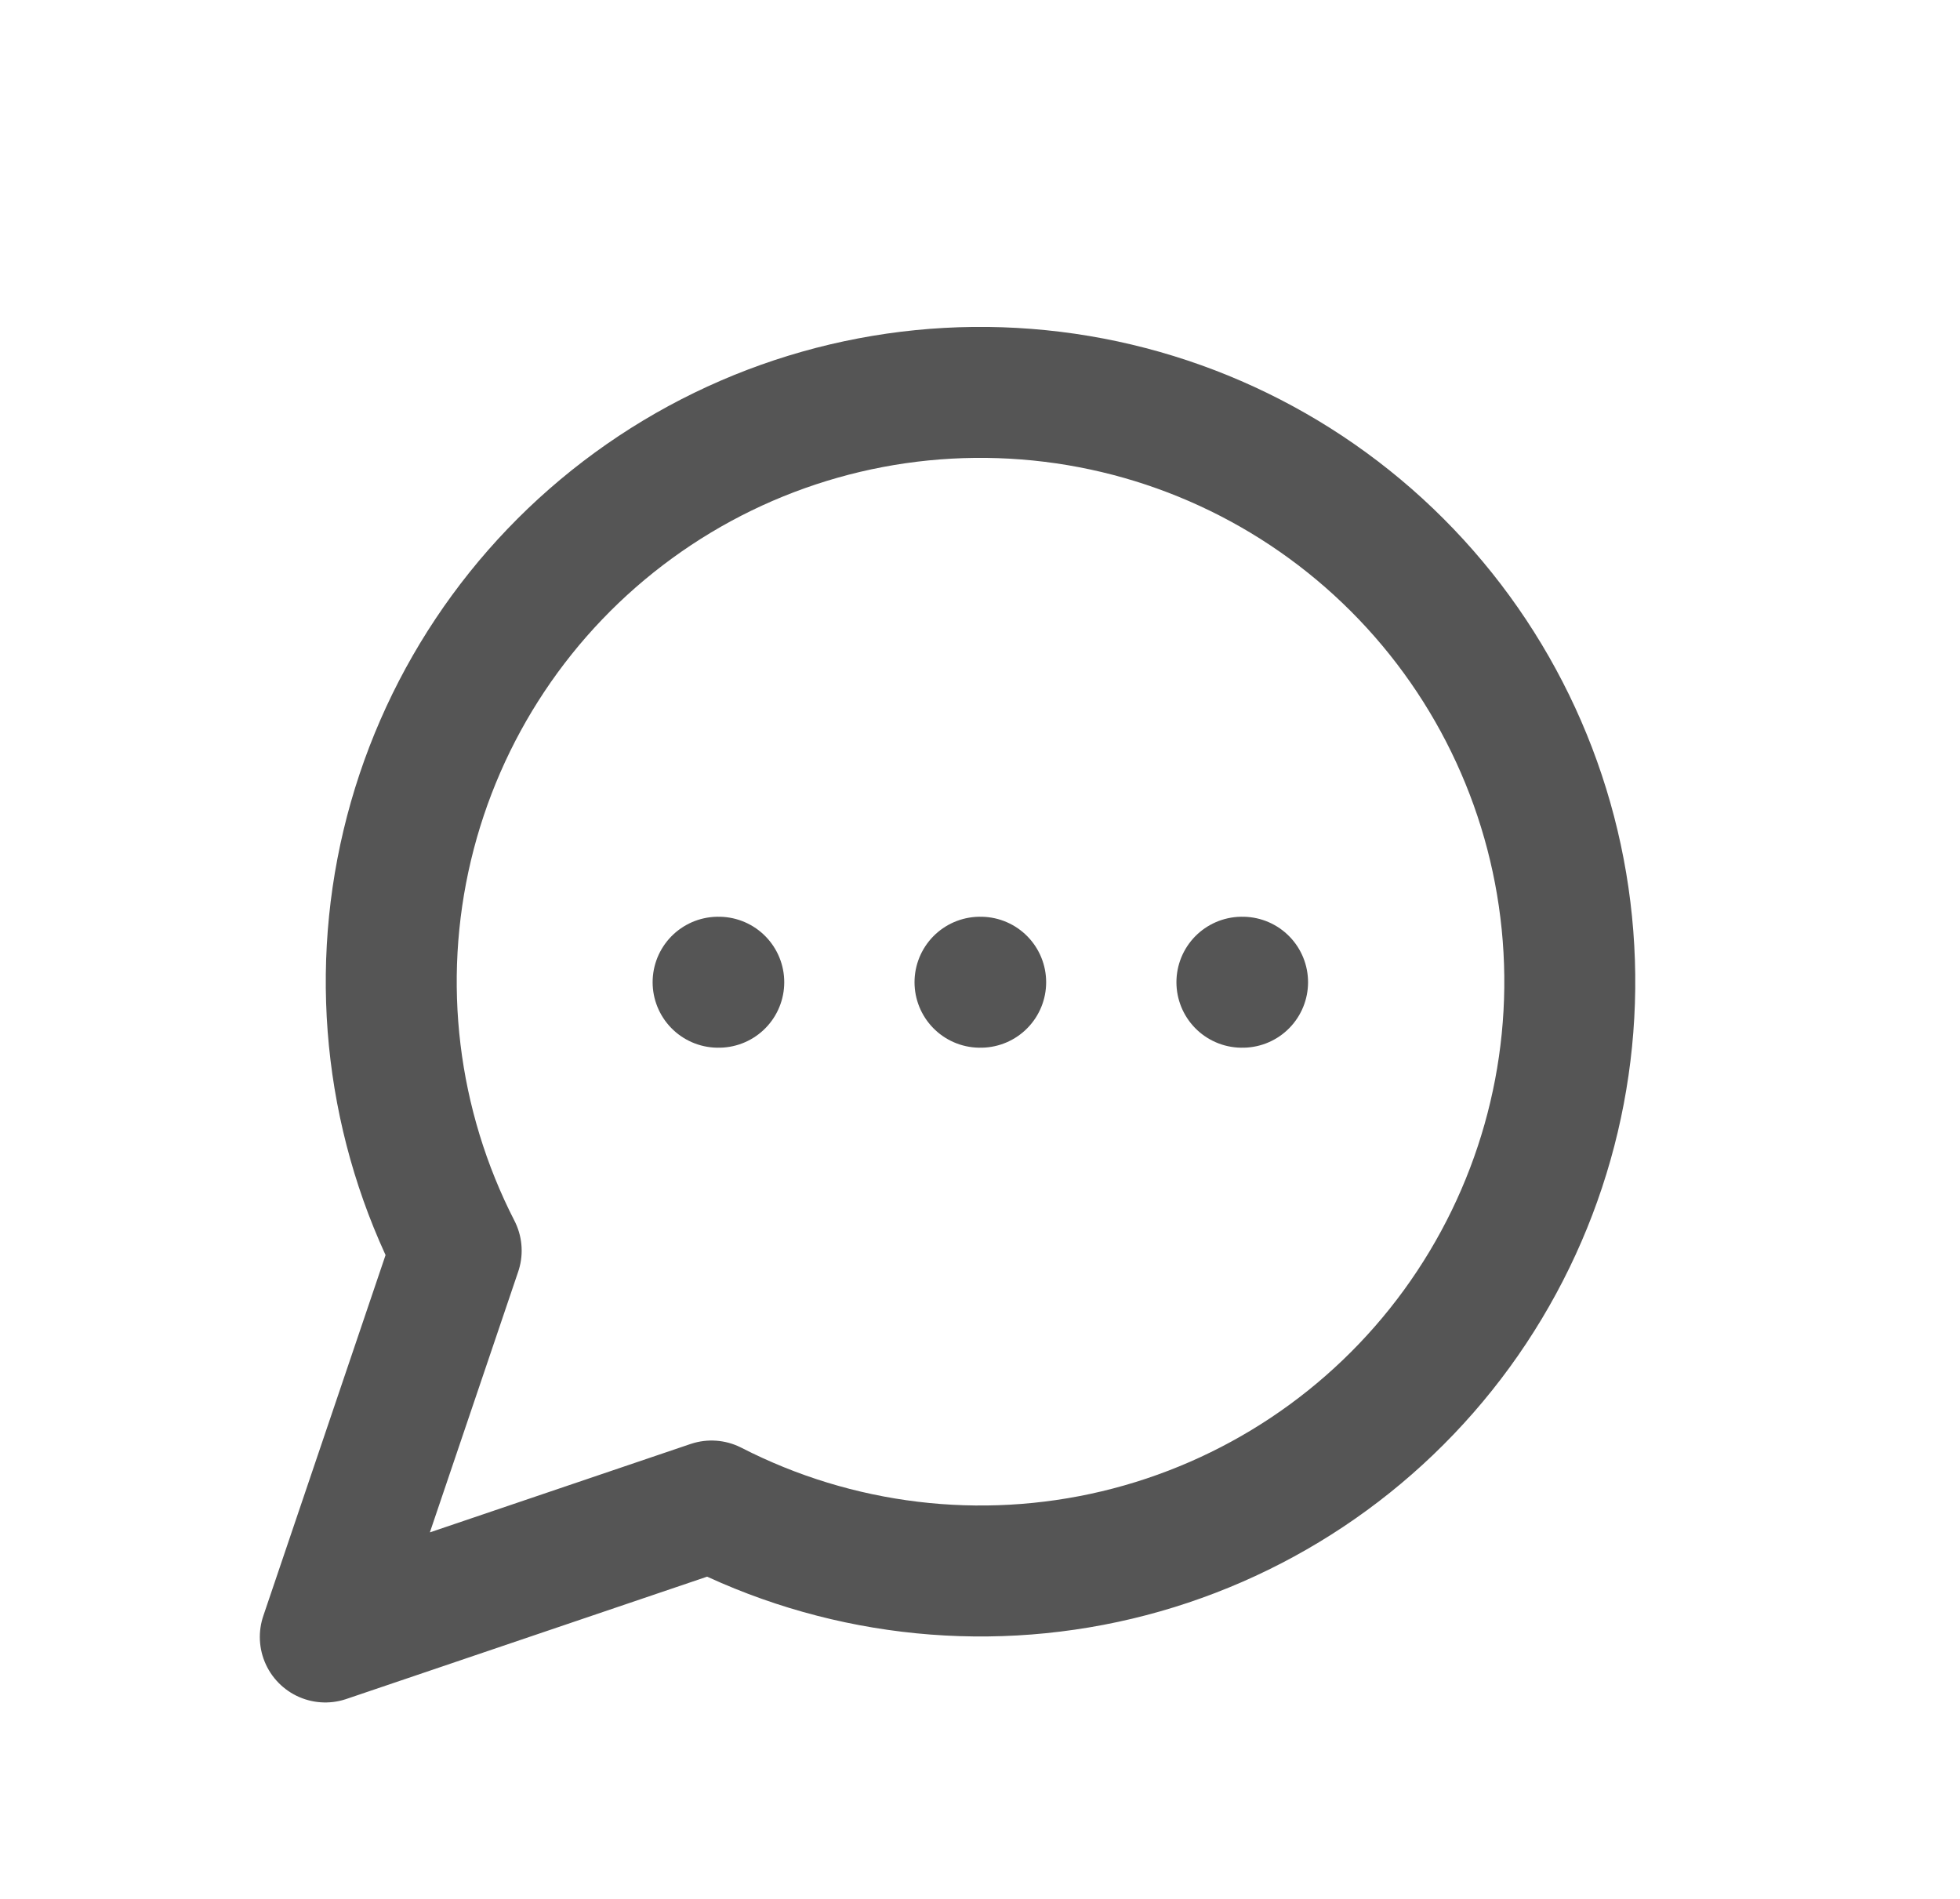
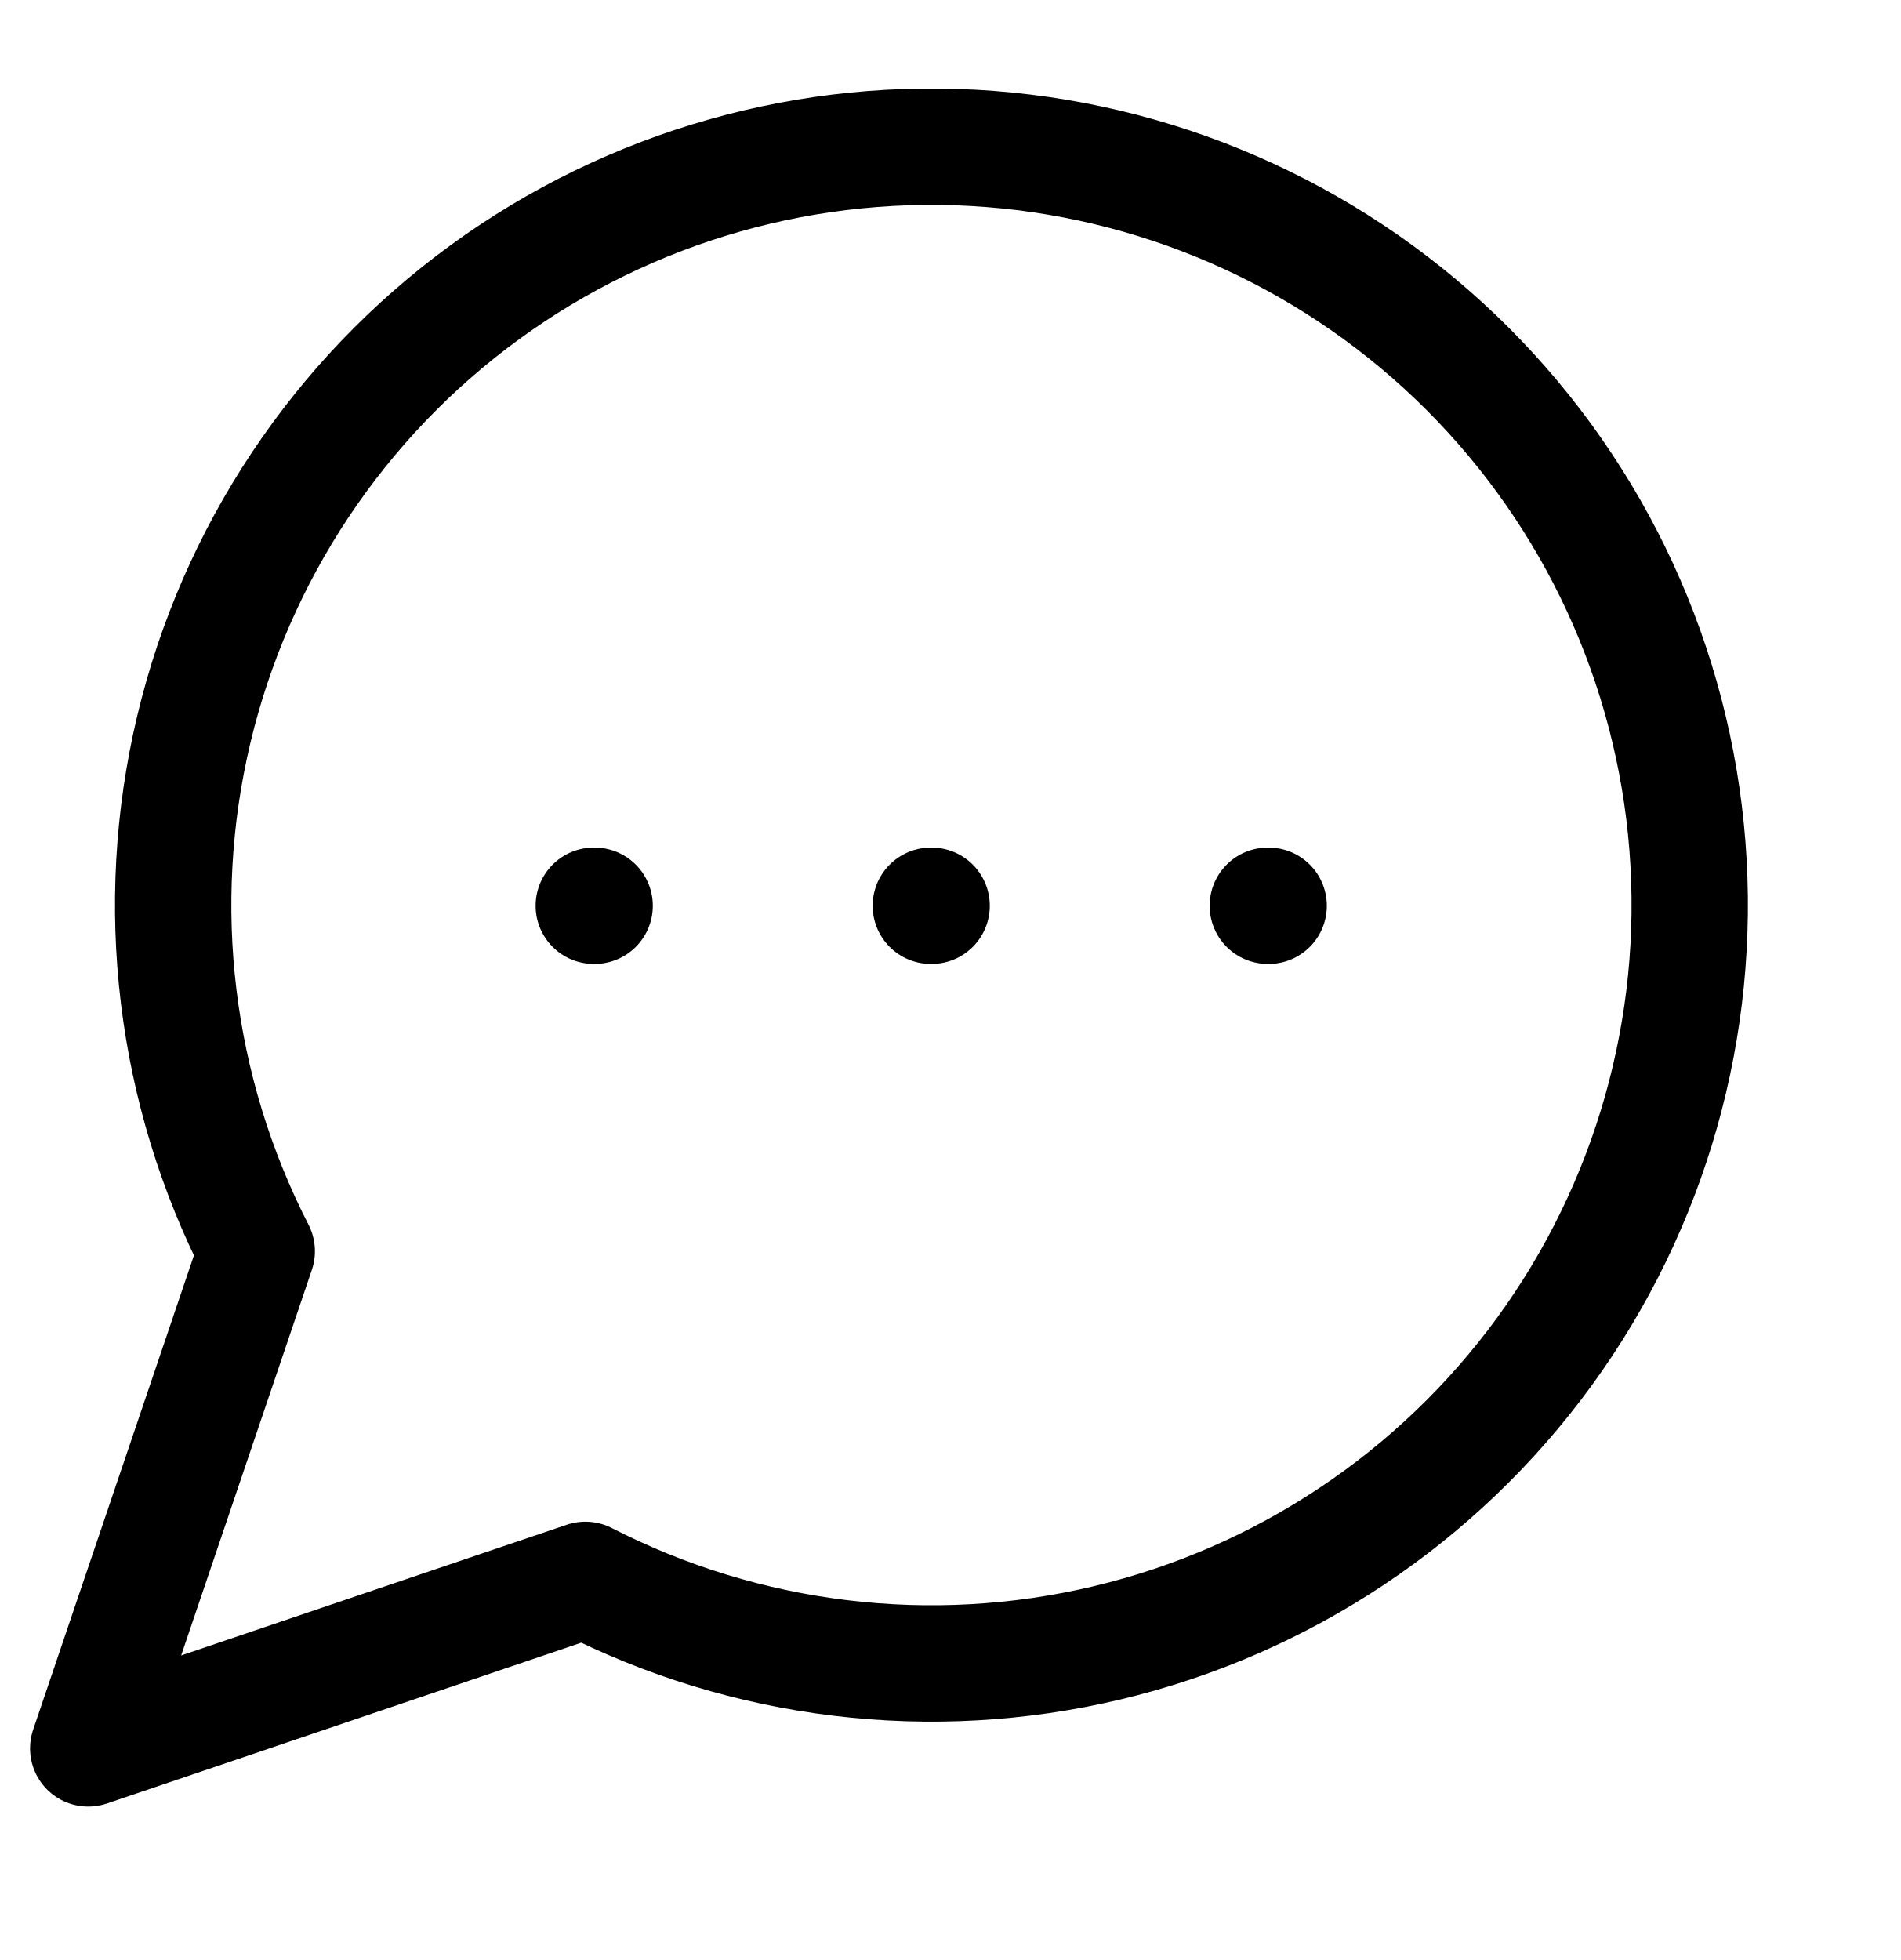
- <svg xmlns="http://www.w3.org/2000/svg" width="32" height="31" viewBox="0 0 32 31" fill="none">
-   <path d="M11.724 16.035H11.735M16 16.035H16.011M20.276 16.035H20.287M11.617 24.586C13.658 25.633 16.005 25.916 18.235 25.386C20.466 24.855 22.434 23.545 23.784 21.692C25.134 19.838 25.779 17.564 25.6 15.278C25.422 12.992 24.433 10.845 22.811 9.223C21.19 7.602 19.043 6.613 16.757 6.435C14.471 6.256 12.196 6.9 10.343 8.251C8.49 9.601 7.18 11.569 6.649 13.799C6.118 16.03 6.402 18.377 7.448 20.417L5.311 26.724L11.617 24.586Z" stroke="#555555" stroke-width="2.138" stroke-linecap="round" stroke-linejoin="round" />
+ <svg xmlns="http://www.w3.org/2000/svg" width="32" height="33" viewBox="0 0 49 47" fill="none">
+   <path d="M15.31 21.586H15.332M24 21.586H24.021M32.689 21.586H32.711M15.093 38.965C19.239 41.092 24.008 41.668 28.542 40.59C33.075 39.511 37.074 36.849 39.819 33.083C42.563 29.317 43.871 24.694 43.509 20.048C43.147 15.402 41.137 11.039 37.842 7.744C34.547 4.449 30.183 2.439 25.537 2.076C20.891 1.714 16.269 3.023 12.503 5.767C8.737 8.511 6.074 12.51 4.996 17.044C3.917 21.577 4.493 26.347 6.62 30.493L2.275 43.31L15.093 38.965Z" stroke="black" stroke-width="3" stroke-linecap="round" stroke-linejoin="round" />
</svg>
